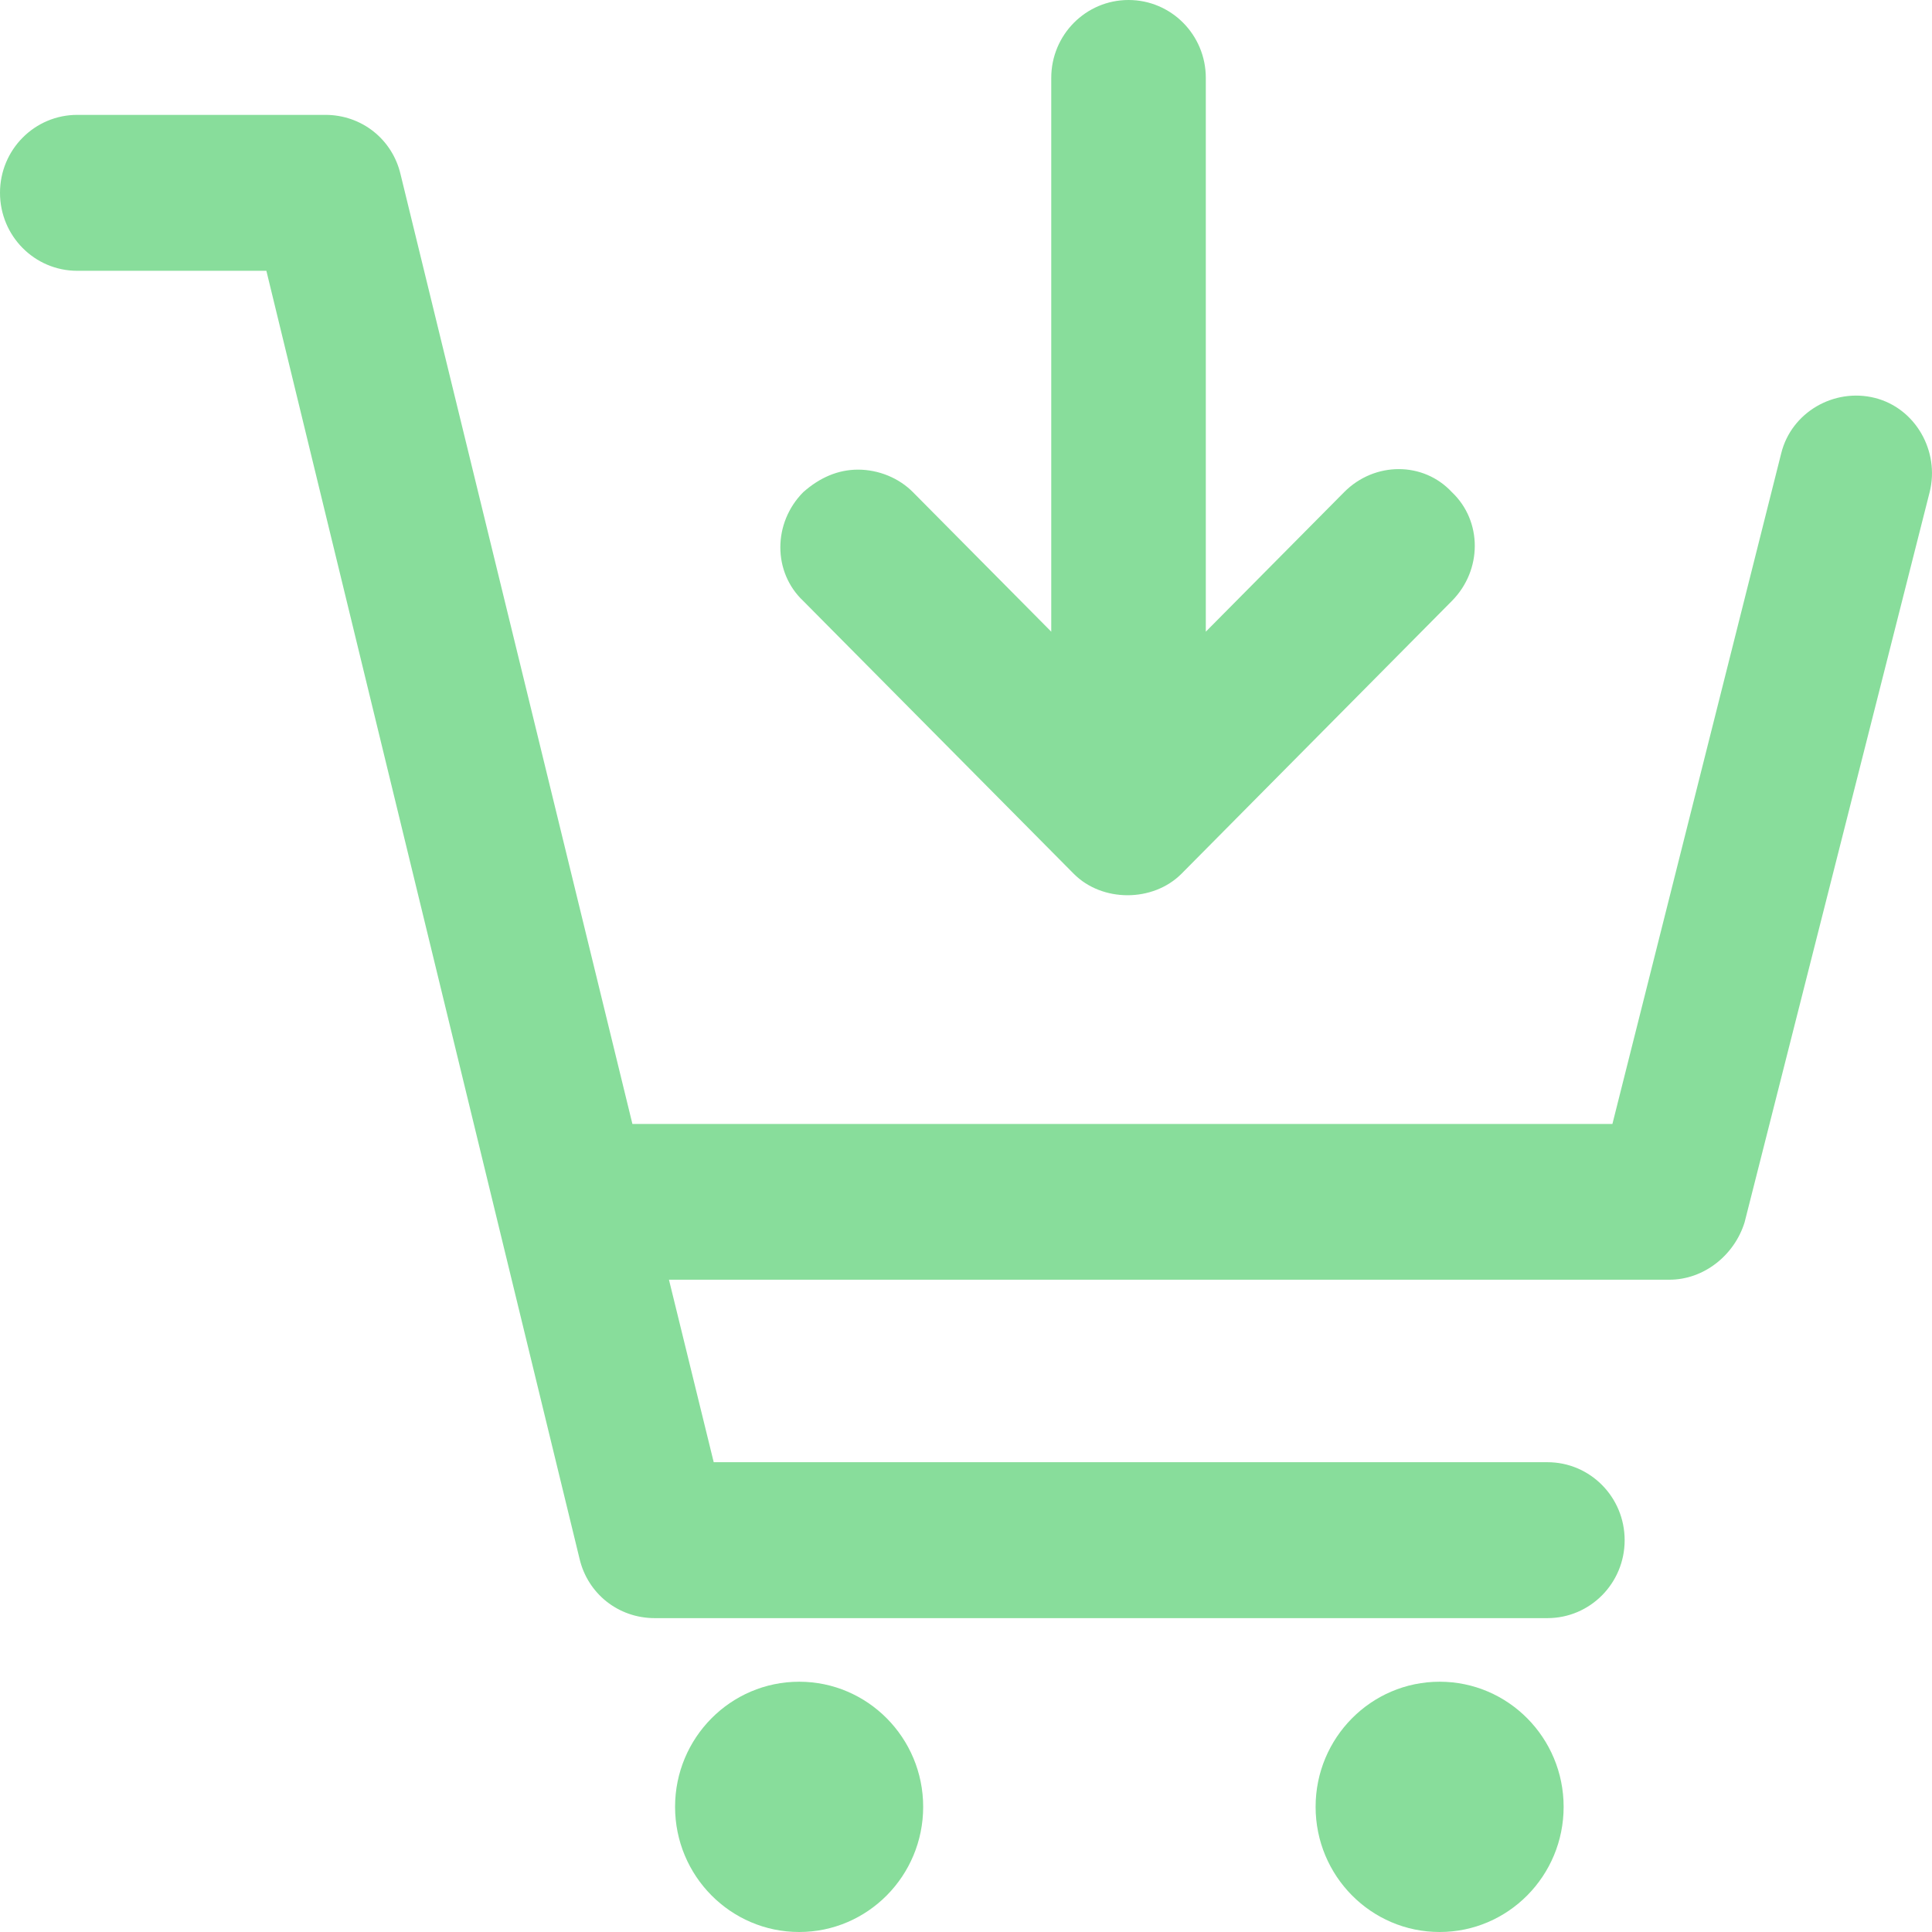
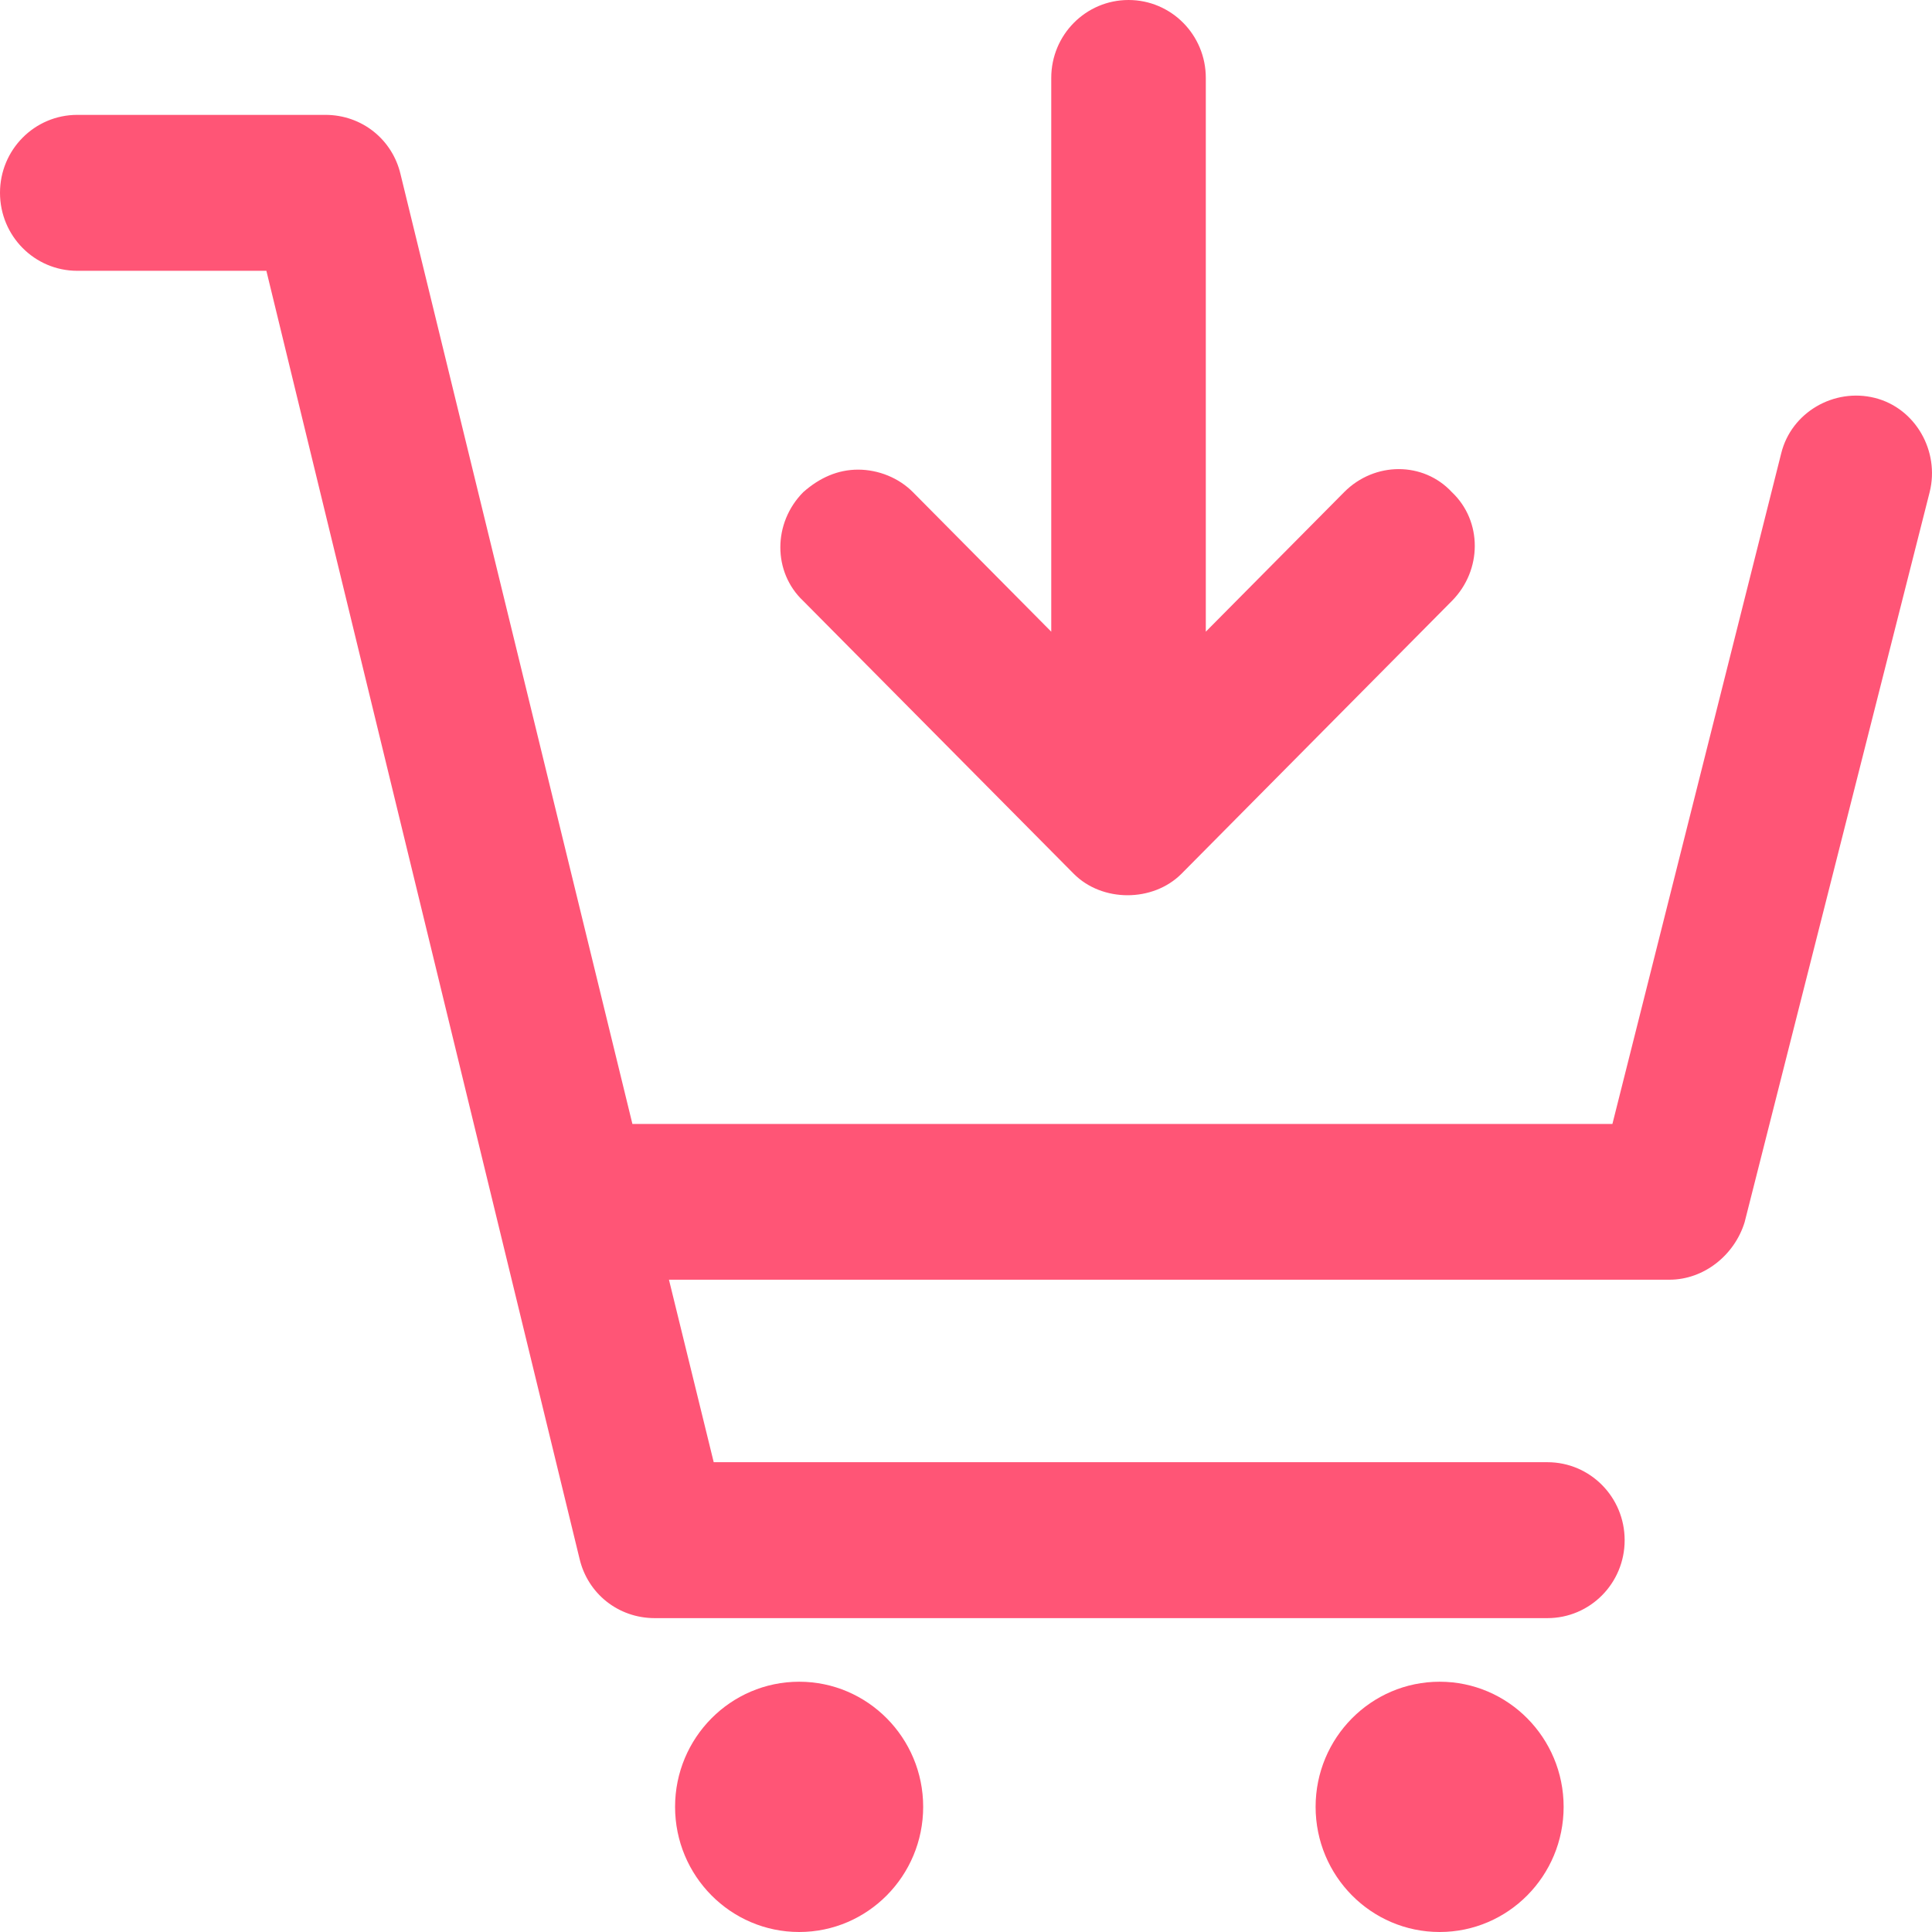
<svg xmlns="http://www.w3.org/2000/svg" width="24" height="24" viewBox="0 0 24 24" fill="none">
-   <path d="M23.29 4.943C22.784 4.816 22.253 5.121 22.127 5.631L20.03 13.962H7.856L4.976 2.166C4.875 1.733 4.496 1.427 4.042 1.427H0.96C0.429 1.427 0 1.86 0 2.395C0 2.931 0.429 3.364 0.96 3.364H3.309L7.199 19.362C7.3 19.795 7.679 20.101 8.134 20.101H19.222C19.753 20.101 20.182 19.668 20.182 19.133C20.182 18.597 19.753 18.164 19.222 18.164H8.866L8.31 15.897H20.738C21.167 15.897 21.546 15.592 21.672 15.184L23.971 6.113C24.098 5.605 23.795 5.07 23.29 4.943L23.29 4.943Z" fill="#88DD9B" />
-   <path d="M11.468 22.445C11.468 23.303 10.778 24 9.928 24C9.076 24 8.386 23.303 8.386 22.445C8.386 21.588 9.076 20.891 9.928 20.891C10.778 20.891 11.468 21.588 11.468 22.445Z" fill="#88DD9B" />
-   <path d="M19.424 22.445C19.424 23.303 18.735 24 17.884 24C17.032 24 16.343 23.303 16.343 22.445C16.343 21.588 17.032 20.891 17.884 20.891C18.735 20.891 19.424 21.588 19.424 22.445Z" fill="#88DD9B" />
-   <path d="M16.697 6.114L14.979 7.847V0.968C14.979 0.433 14.55 0 14.019 0C13.488 0 13.059 0.433 13.059 0.968V7.847L11.341 6.114C11.165 5.936 10.912 5.834 10.659 5.834C10.407 5.834 10.18 5.935 9.978 6.114C9.599 6.497 9.599 7.108 9.978 7.465L13.338 10.854C13.691 11.21 14.322 11.21 14.677 10.854L18.036 7.465C18.415 7.083 18.415 6.472 18.036 6.114C17.682 5.732 17.076 5.732 16.697 6.114H16.697Z" fill="#88DD9B" />
+   <path d="M23.29 4.943C22.784 4.816 22.253 5.121 22.127 5.631L20.03 13.962H7.856L4.976 2.166C4.875 1.733 4.496 1.427 4.042 1.427H0.96C0.429 1.427 0 1.86 0 2.395C0 2.931 0.429 3.364 0.96 3.364H3.309L7.199 19.362C7.3 19.795 7.679 20.101 8.134 20.101H19.222C19.753 20.101 20.182 19.668 20.182 19.133C20.182 18.597 19.753 18.164 19.222 18.164H8.866L8.31 15.897H20.738C21.167 15.897 21.546 15.592 21.672 15.184L23.971 6.113C24.098 5.605 23.795 5.07 23.29 4.943L23.29 4.943Z" fill="#FF5576" />
+   <path d="M11.468 22.445C11.468 23.303 10.778 24 9.928 24C9.076 24 8.386 23.303 8.386 22.445C8.386 21.588 9.076 20.891 9.928 20.891C10.778 20.891 11.468 21.588 11.468 22.445Z" fill="#FF5576" />
+   <path d="M19.424 22.445C19.424 23.303 18.735 24 17.884 24C17.032 24 16.343 23.303 16.343 22.445C16.343 21.588 17.032 20.891 17.884 20.891C18.735 20.891 19.424 21.588 19.424 22.445Z" fill="#FF5576" />
+   <path d="M16.697 6.114L14.979 7.847V0.968C14.979 0.433 14.55 0 14.019 0C13.488 0 13.059 0.433 13.059 0.968V7.847L11.341 6.114C11.165 5.936 10.912 5.834 10.659 5.834C10.407 5.834 10.18 5.935 9.978 6.114C9.599 6.497 9.599 7.108 9.978 7.465L13.338 10.854C13.691 11.21 14.322 11.21 14.677 10.854L18.036 7.465C18.415 7.083 18.415 6.472 18.036 6.114C17.682 5.732 17.076 5.732 16.697 6.114H16.697Z" fill="#FF5576" />
</svg>
